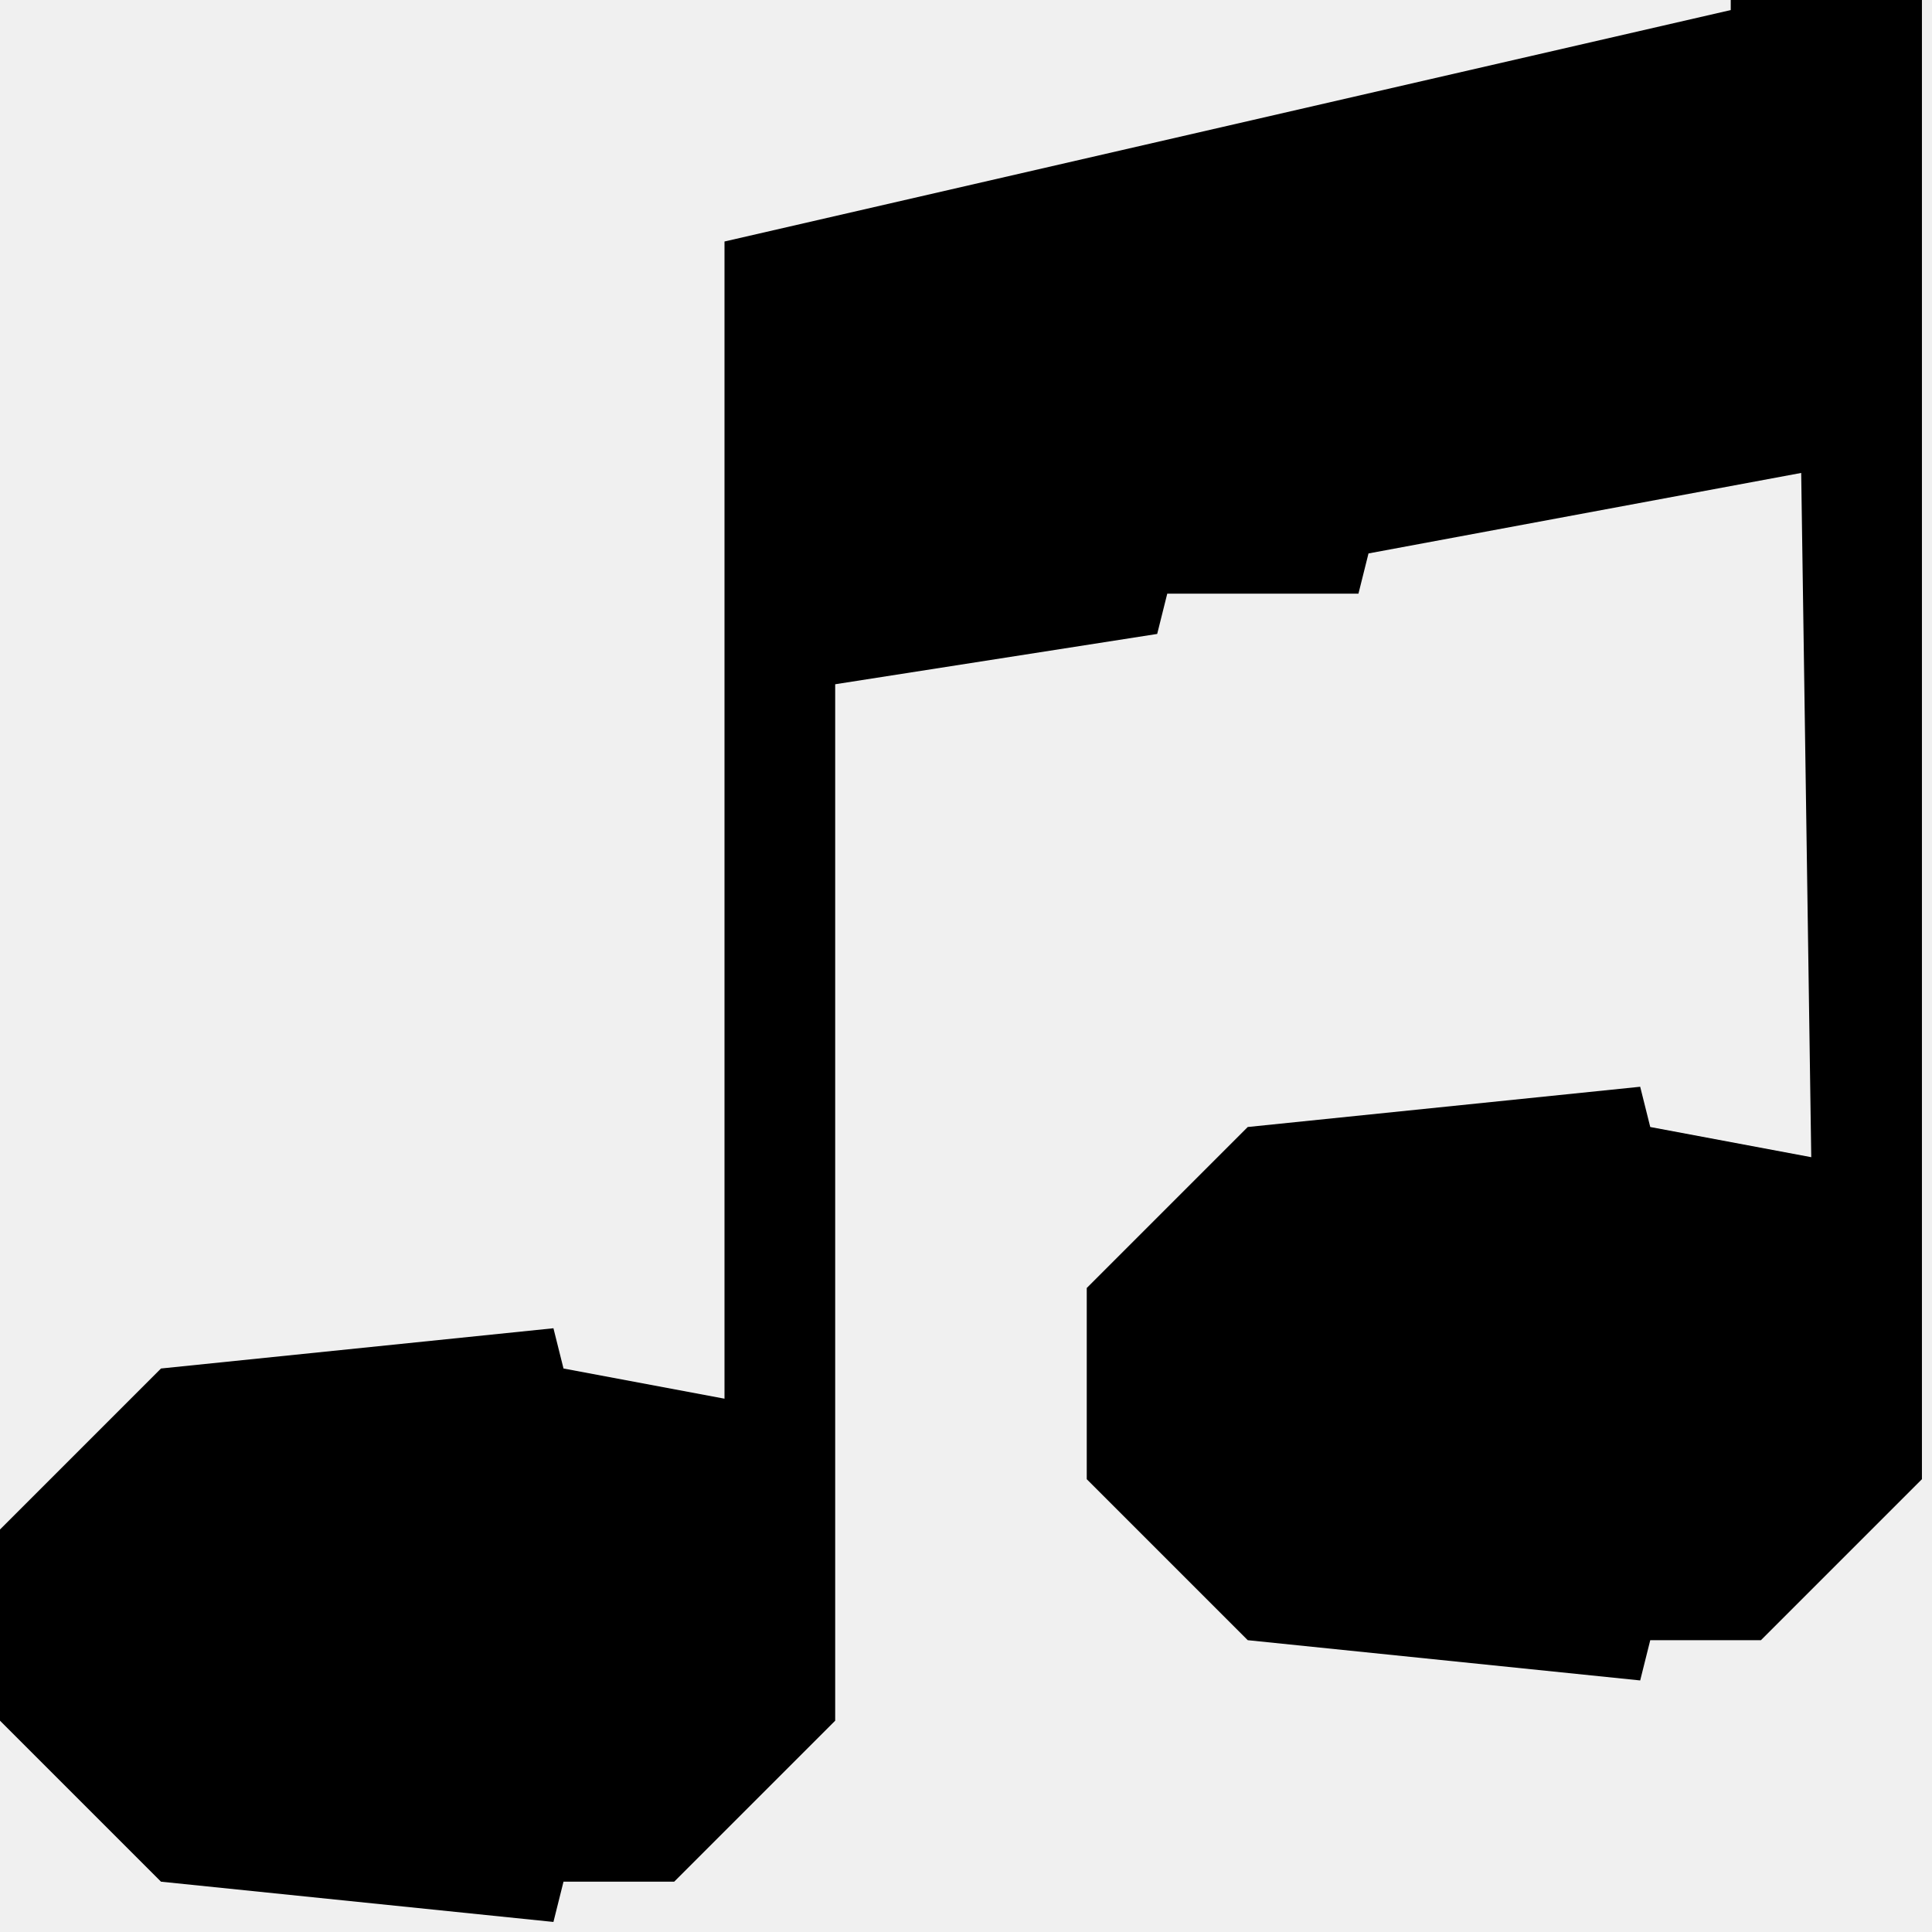
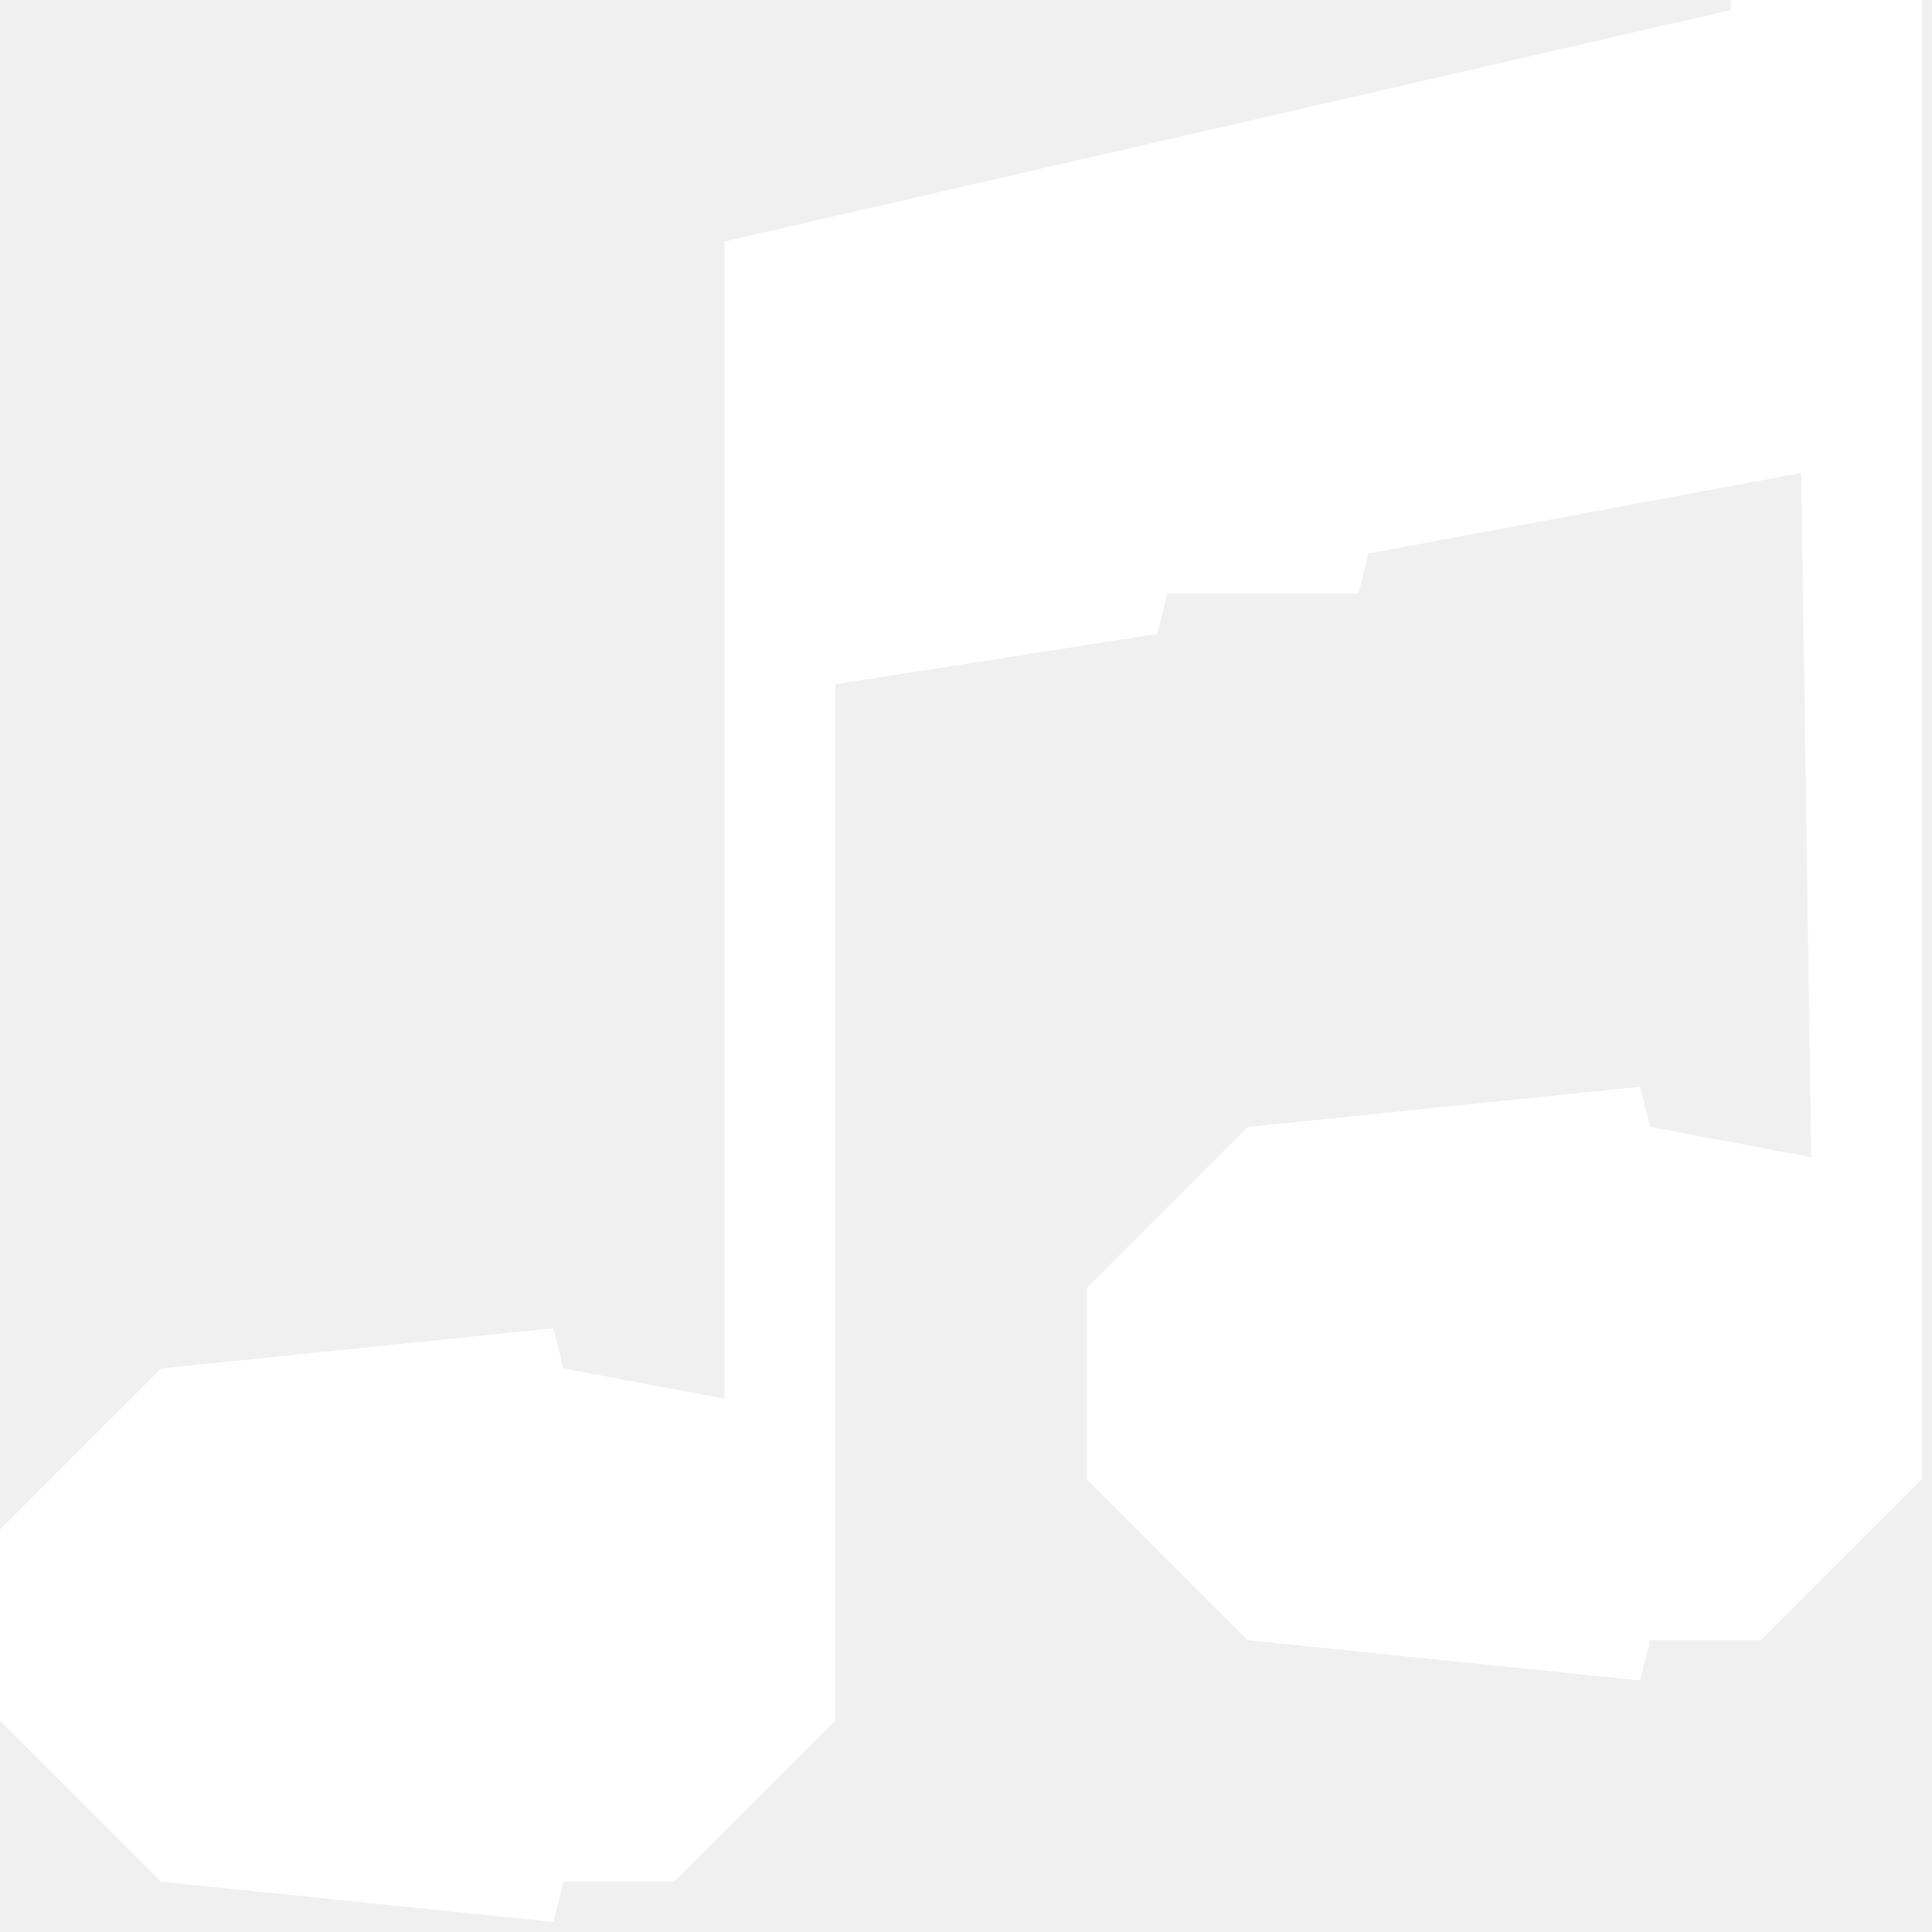
- <svg xmlns="http://www.w3.org/2000/svg" viewBox="0 0 48 48" fill="#000000" aria-hidden="true">
+ <svg xmlns="http://www.w3.org/2000/svg" viewBox="0 0 48 48" fill="#ffffff" aria-hidden="true" shape-rendering="geometricPrecision">
  <path d="M43 0 L47.75 0 L47.75 36.75 L43.75 40.75 L41 40.75 L40.75 41.75 L31 40.75 L27 36.75 L27 32 L31 28 L40.75 27 L41 28 L45 28.75 L44.75 11.75 L34 13.75 L33.75 14.75 L29 14.75 L28.75 15.75 L20.75 17 L20.75 42.75 L16.75 46.75 L14 46.75 L13.75 47.75 L4 46.75 L0 42.75 L0 38 L4 34 L13.75 33 L14 34 L18 34.75 L18 6 L43 0.25 Z" />
</svg>
